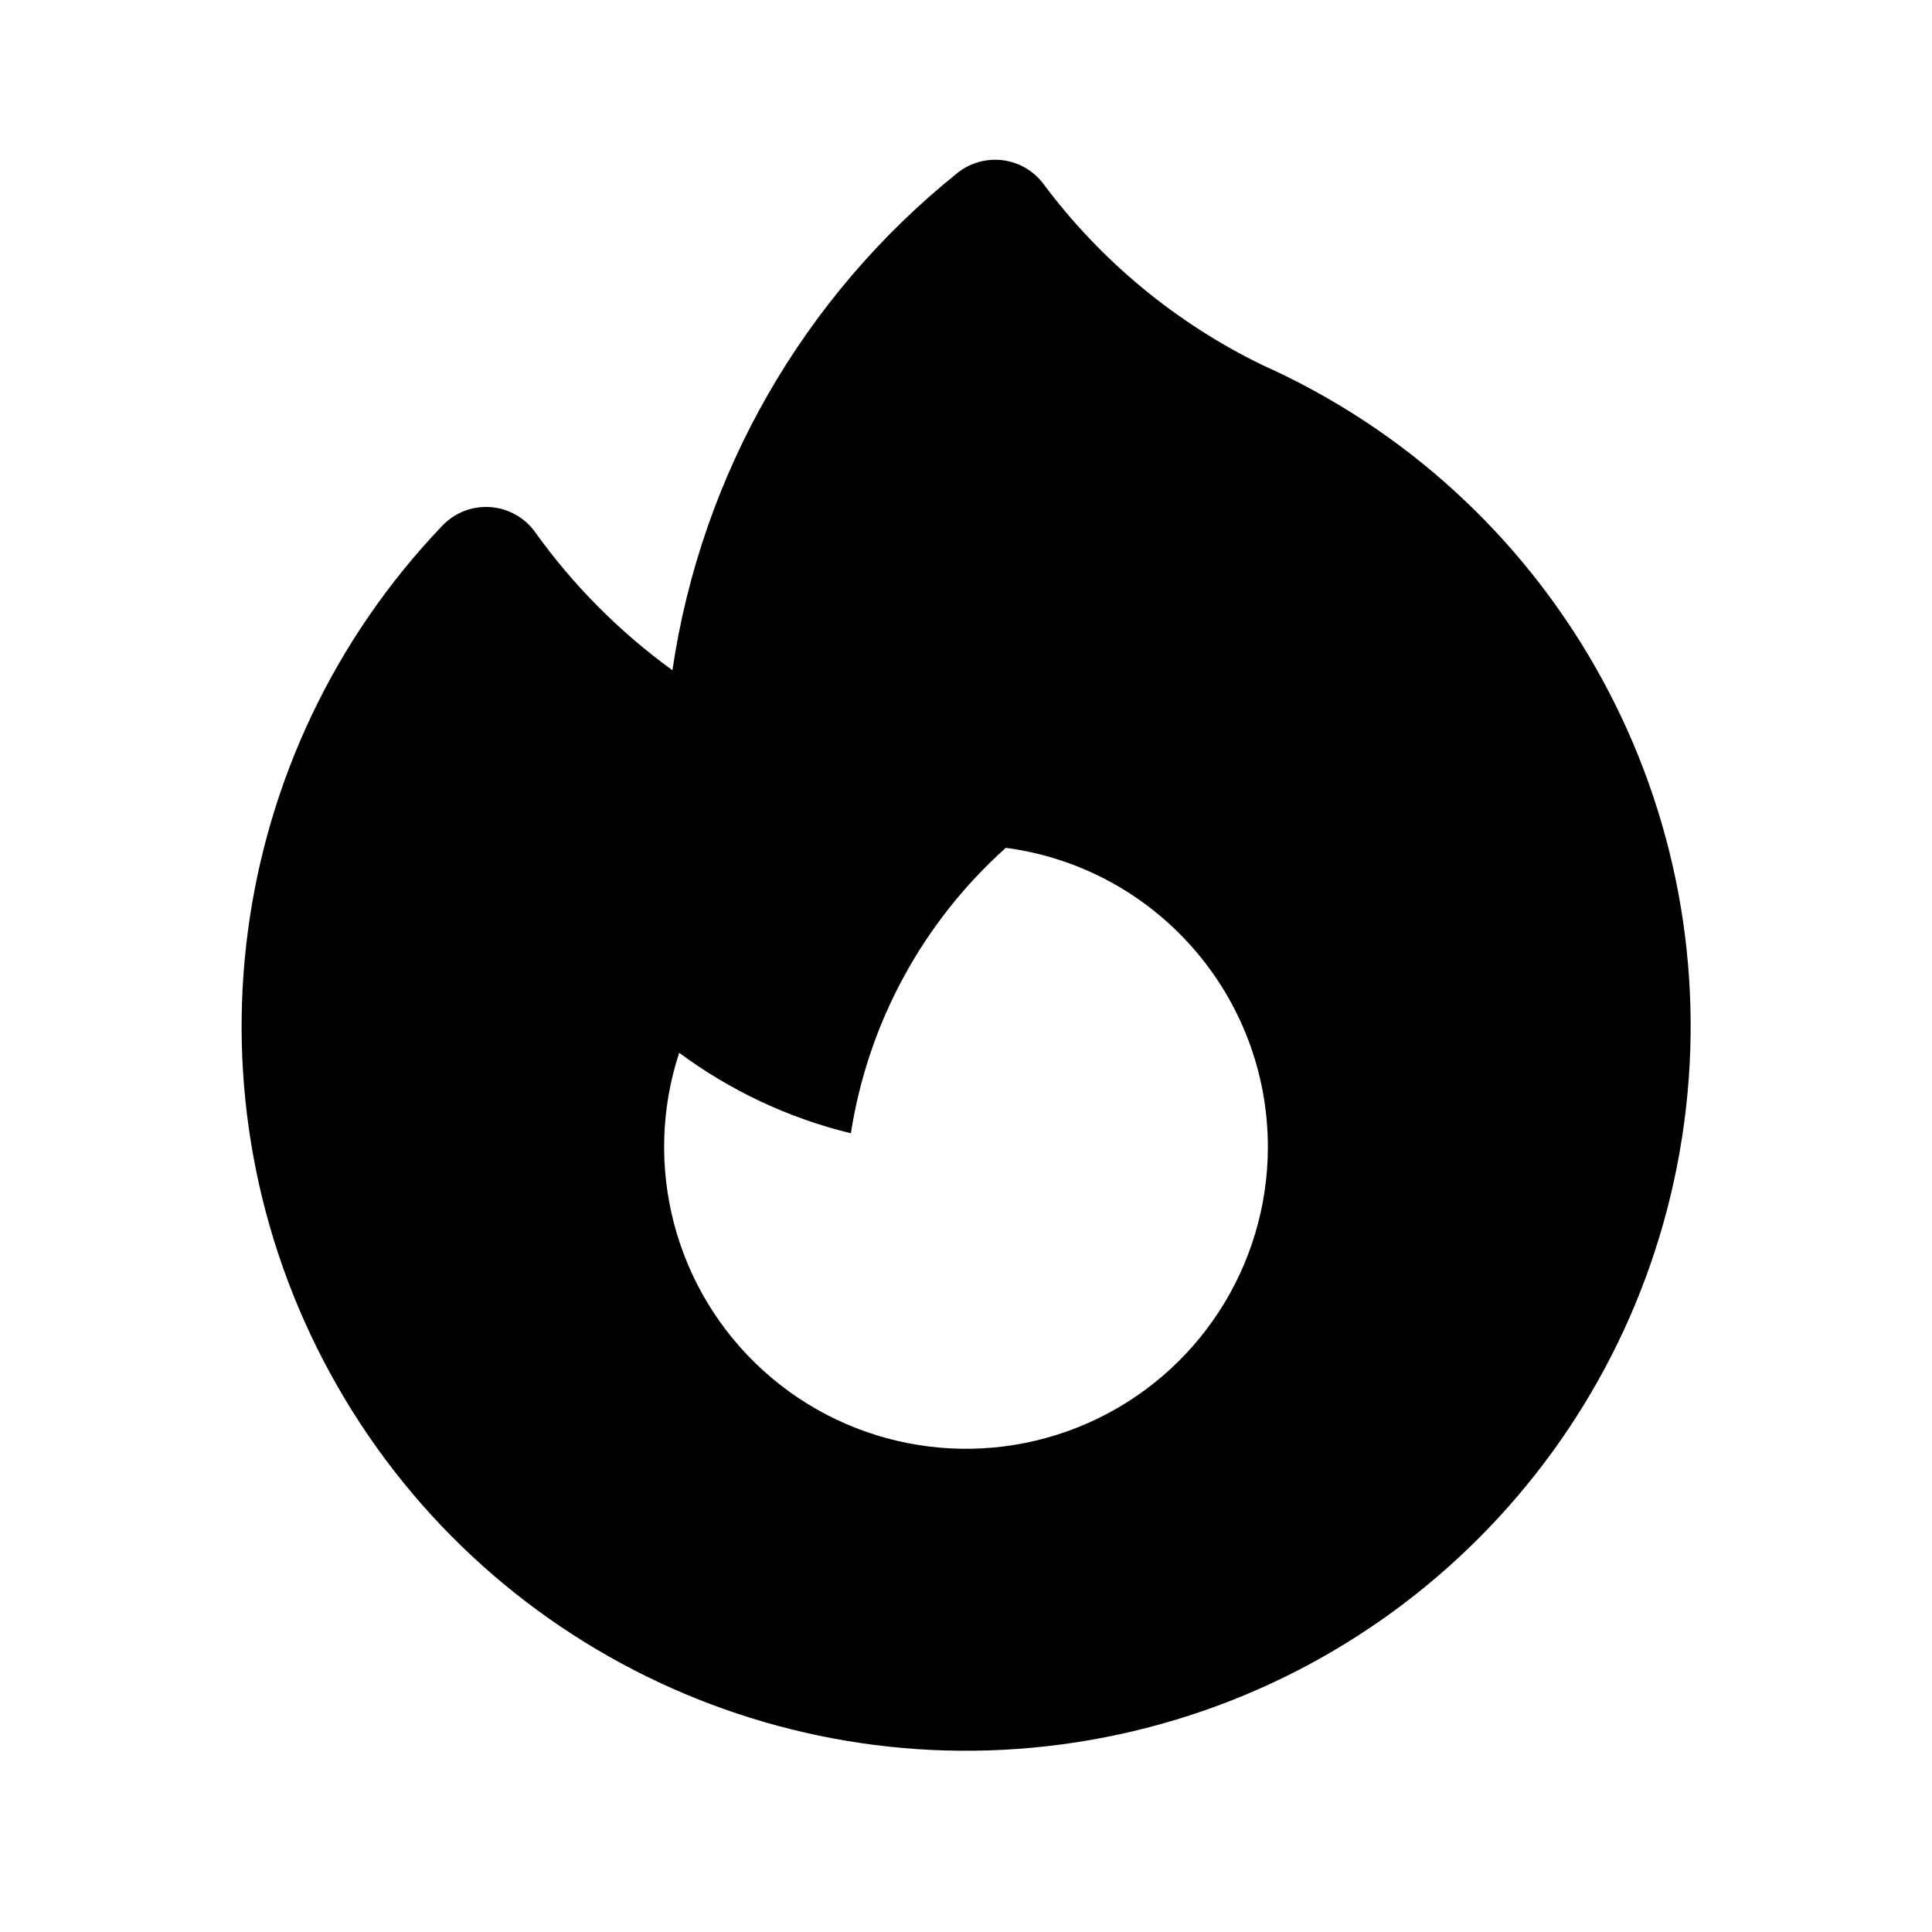
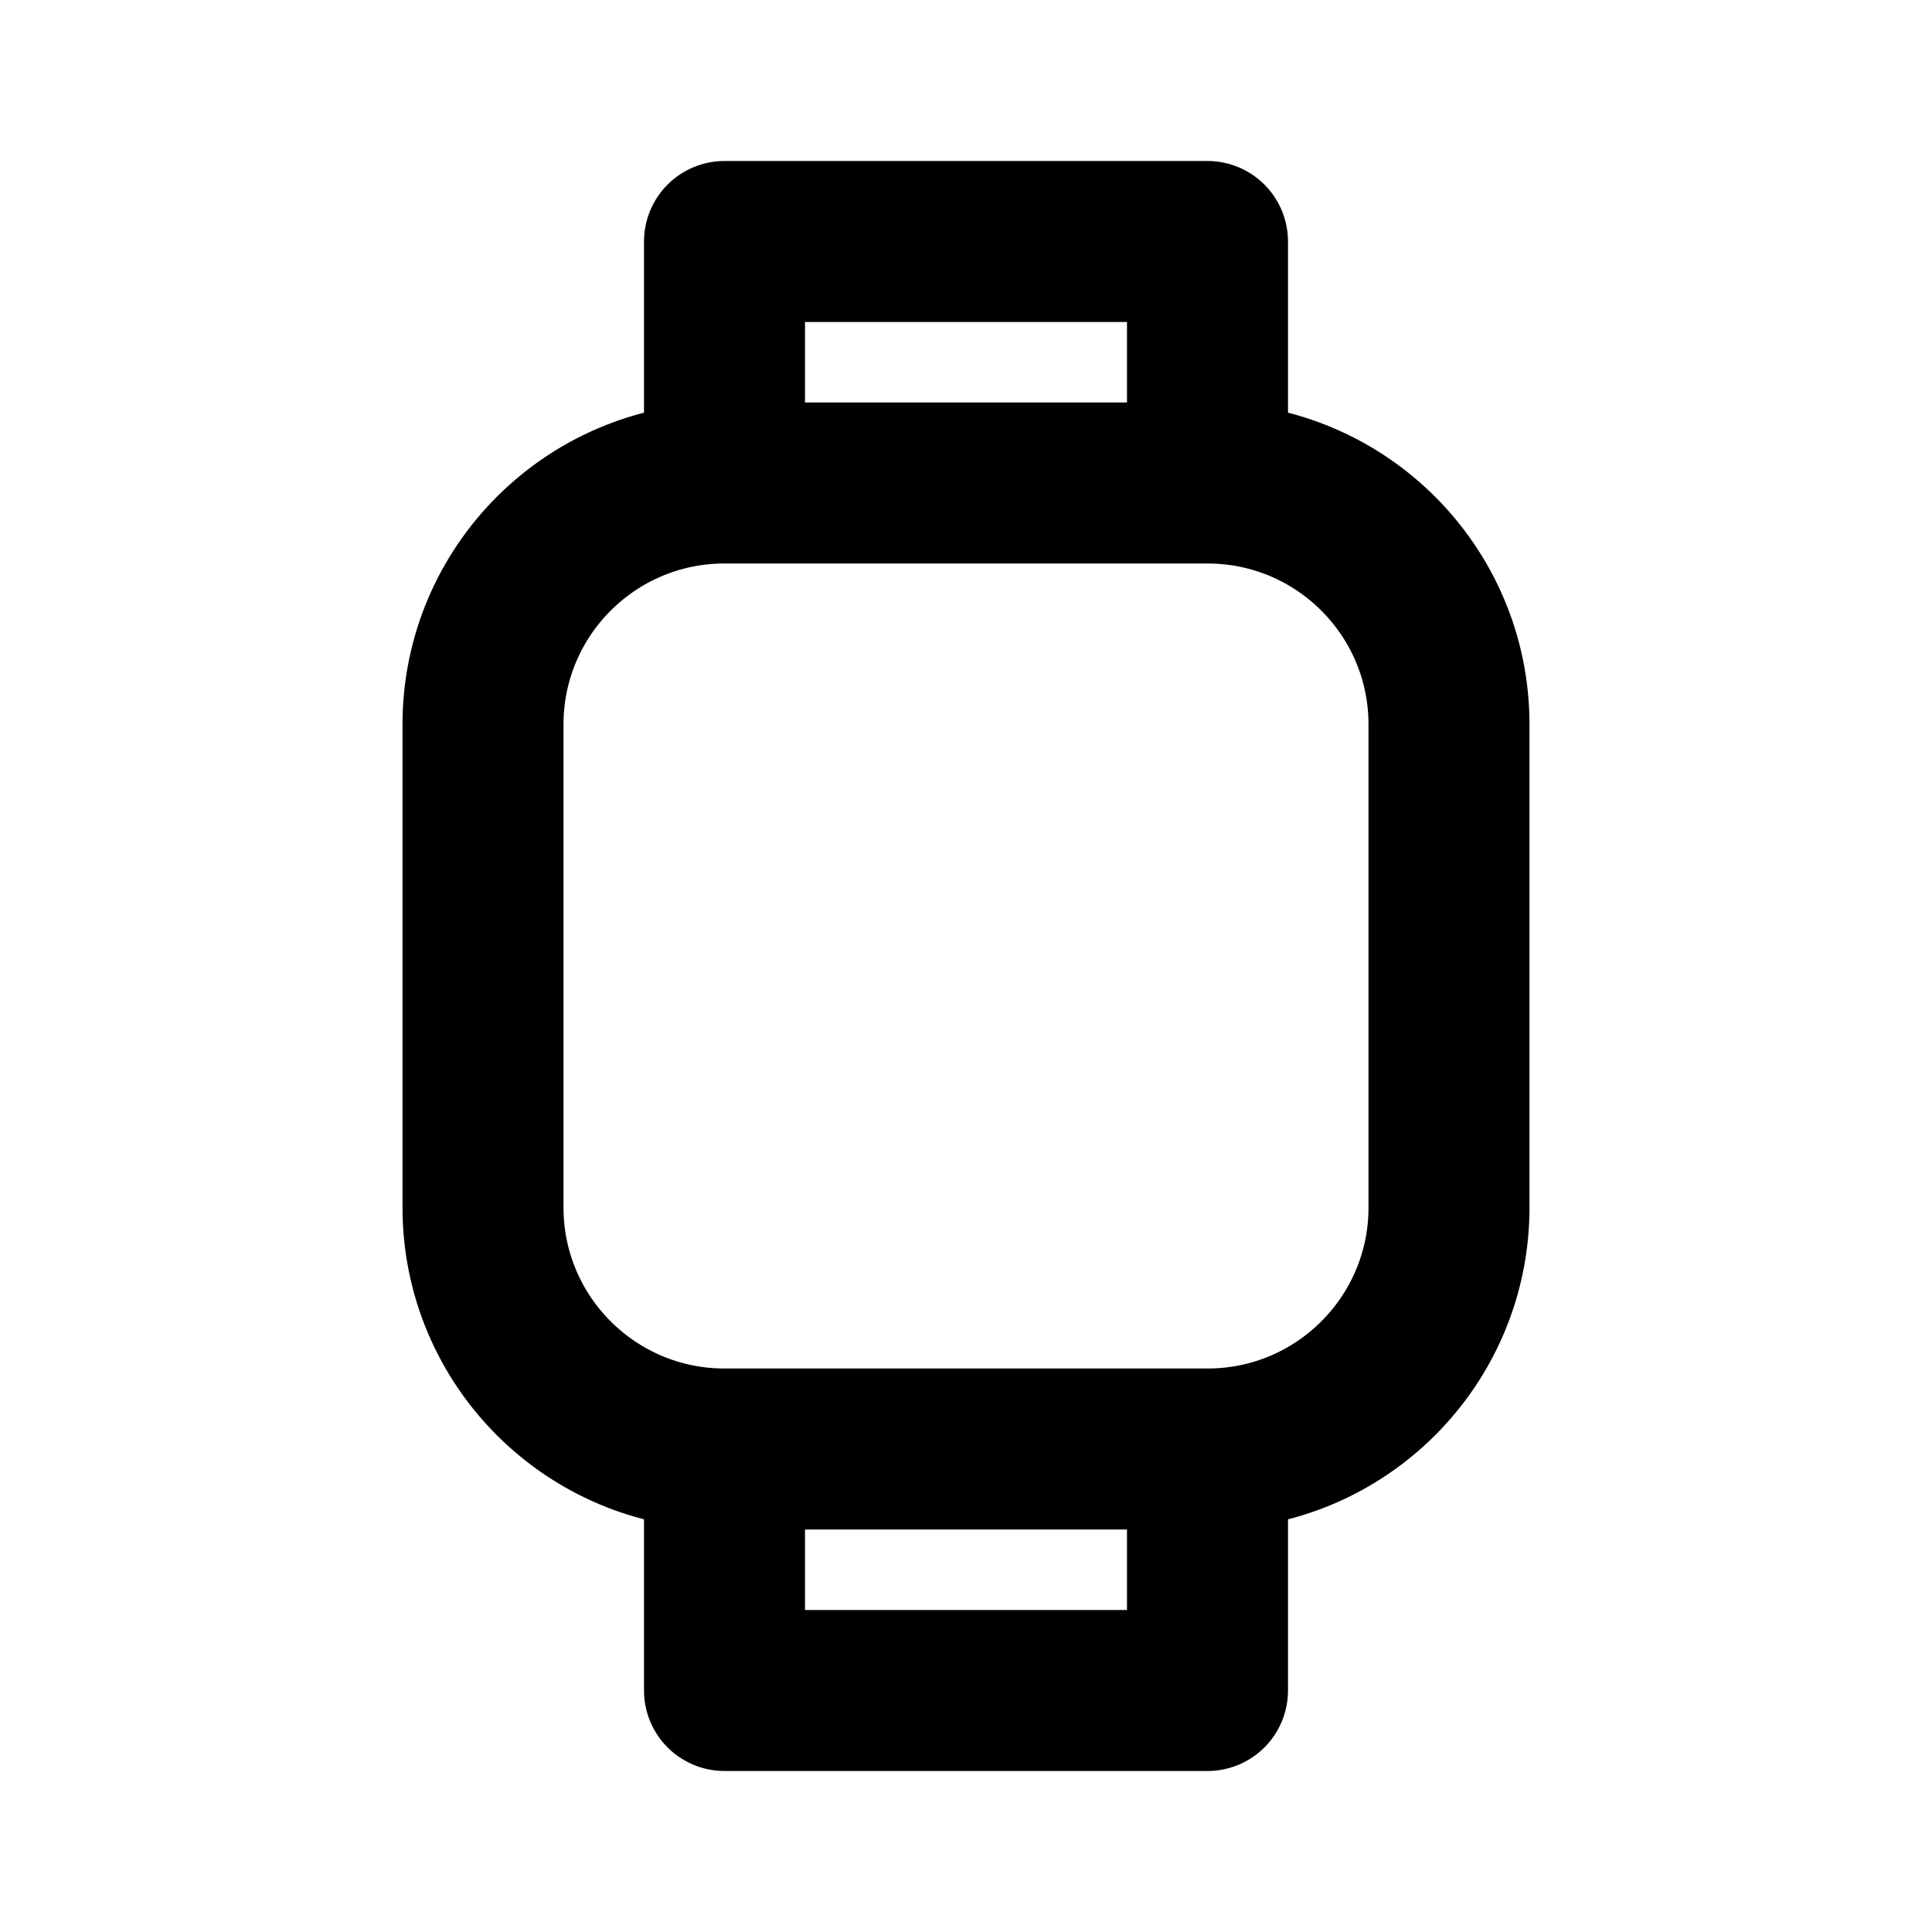
- <svg xmlns="http://www.w3.org/2000/svg" viewBox="0 0 24 24" fill="currentColor" class="size-6">
-   <path fill-rule="evenodd" d="M12.963 2.286a.75.75 0 0 0-1.071-.136 9.742 9.742 0 0 0-3.539 6.176 7.547 7.547 0 0 1-1.705-1.715.75.75 0 0 0-1.152-.082A9 9 0 1 0 15.68 4.534a7.46 7.46 0 0 1-2.717-2.248ZM15.75 14.25a3.75 3.75 0 1 1-7.313-1.172c.628.465 1.35.81 2.133 1a5.99 5.99 0 0 1 1.925-3.546 3.75 3.75 0 0 1 3.255 3.718Z" clip-rule="evenodd" />
+ <svg xmlns="http://www.w3.org/2000/svg" width="1em" height="1em" viewBox="0 0 24 24">
+   <path fill="none" stroke="currentColor" stroke-linecap="round" stroke-linejoin="round" stroke-width="2" d="M6 9a3 3 0 0 1 3-3h6a3 3 0 0 1 3 3v6a3 3 0 0 1-3 3H9a3 3 0 0 1-3-3zm3 9v3h6v-3M9 6V3h6v3" />
</svg>
